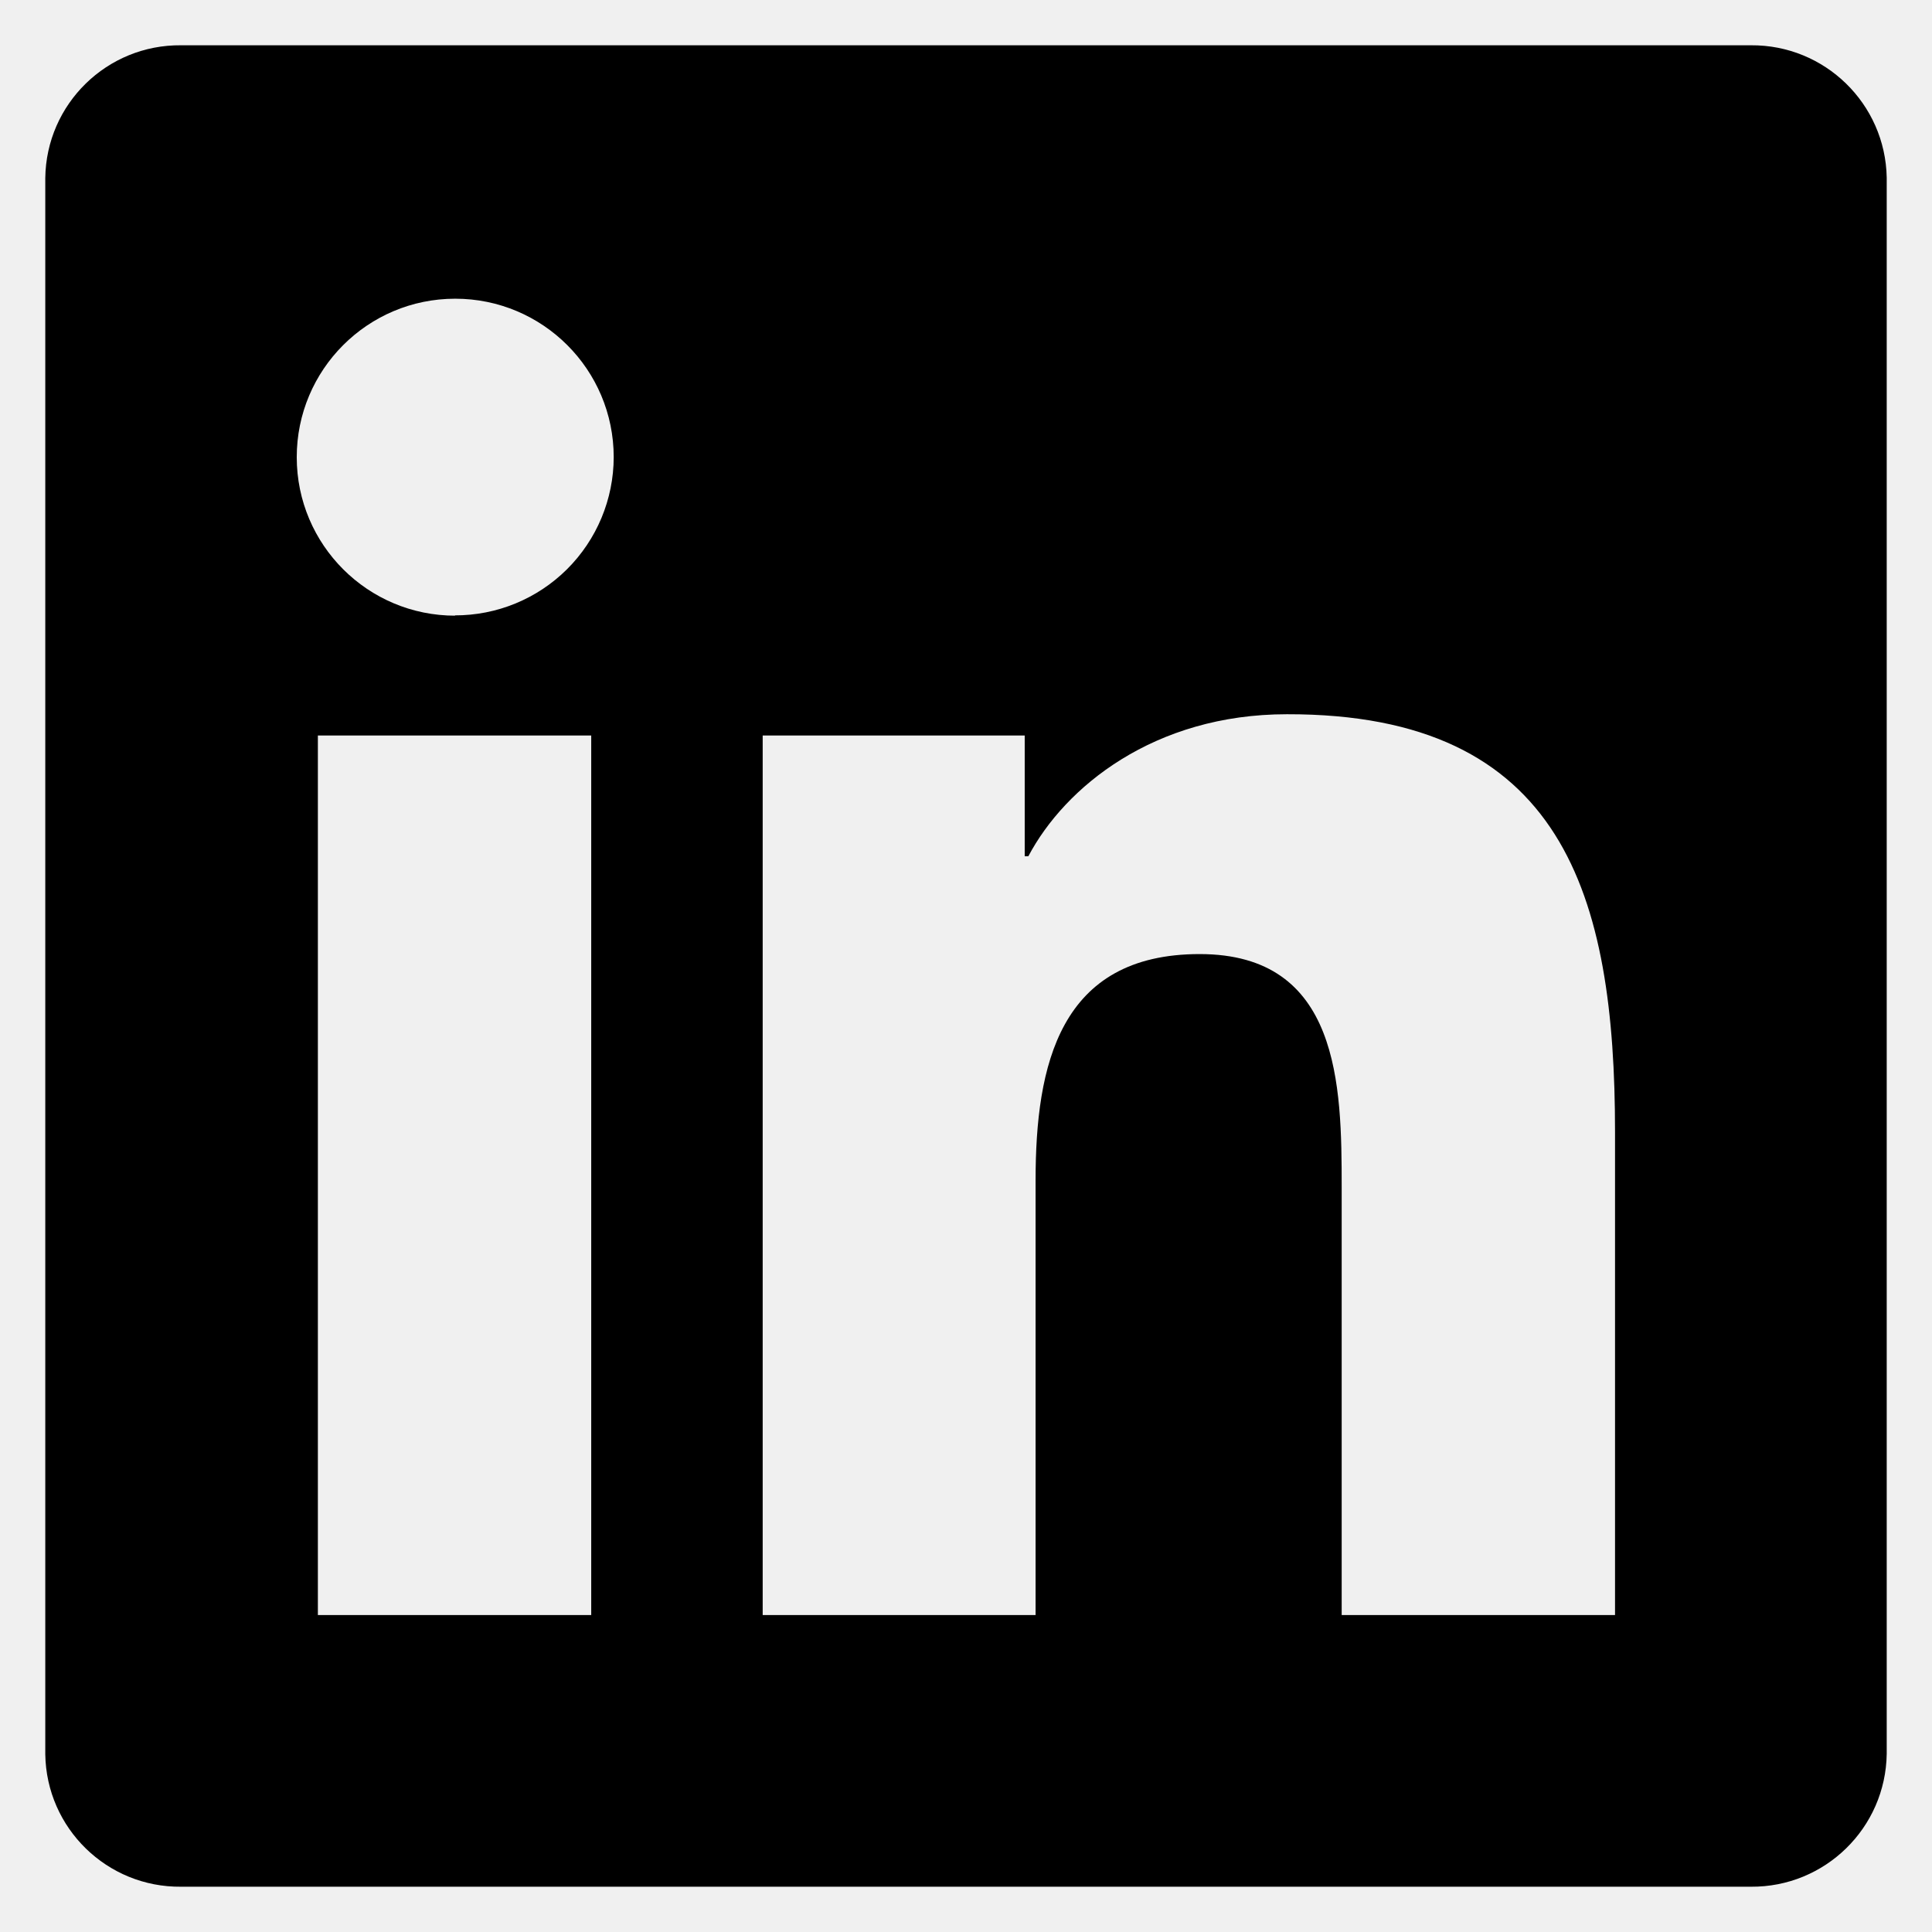
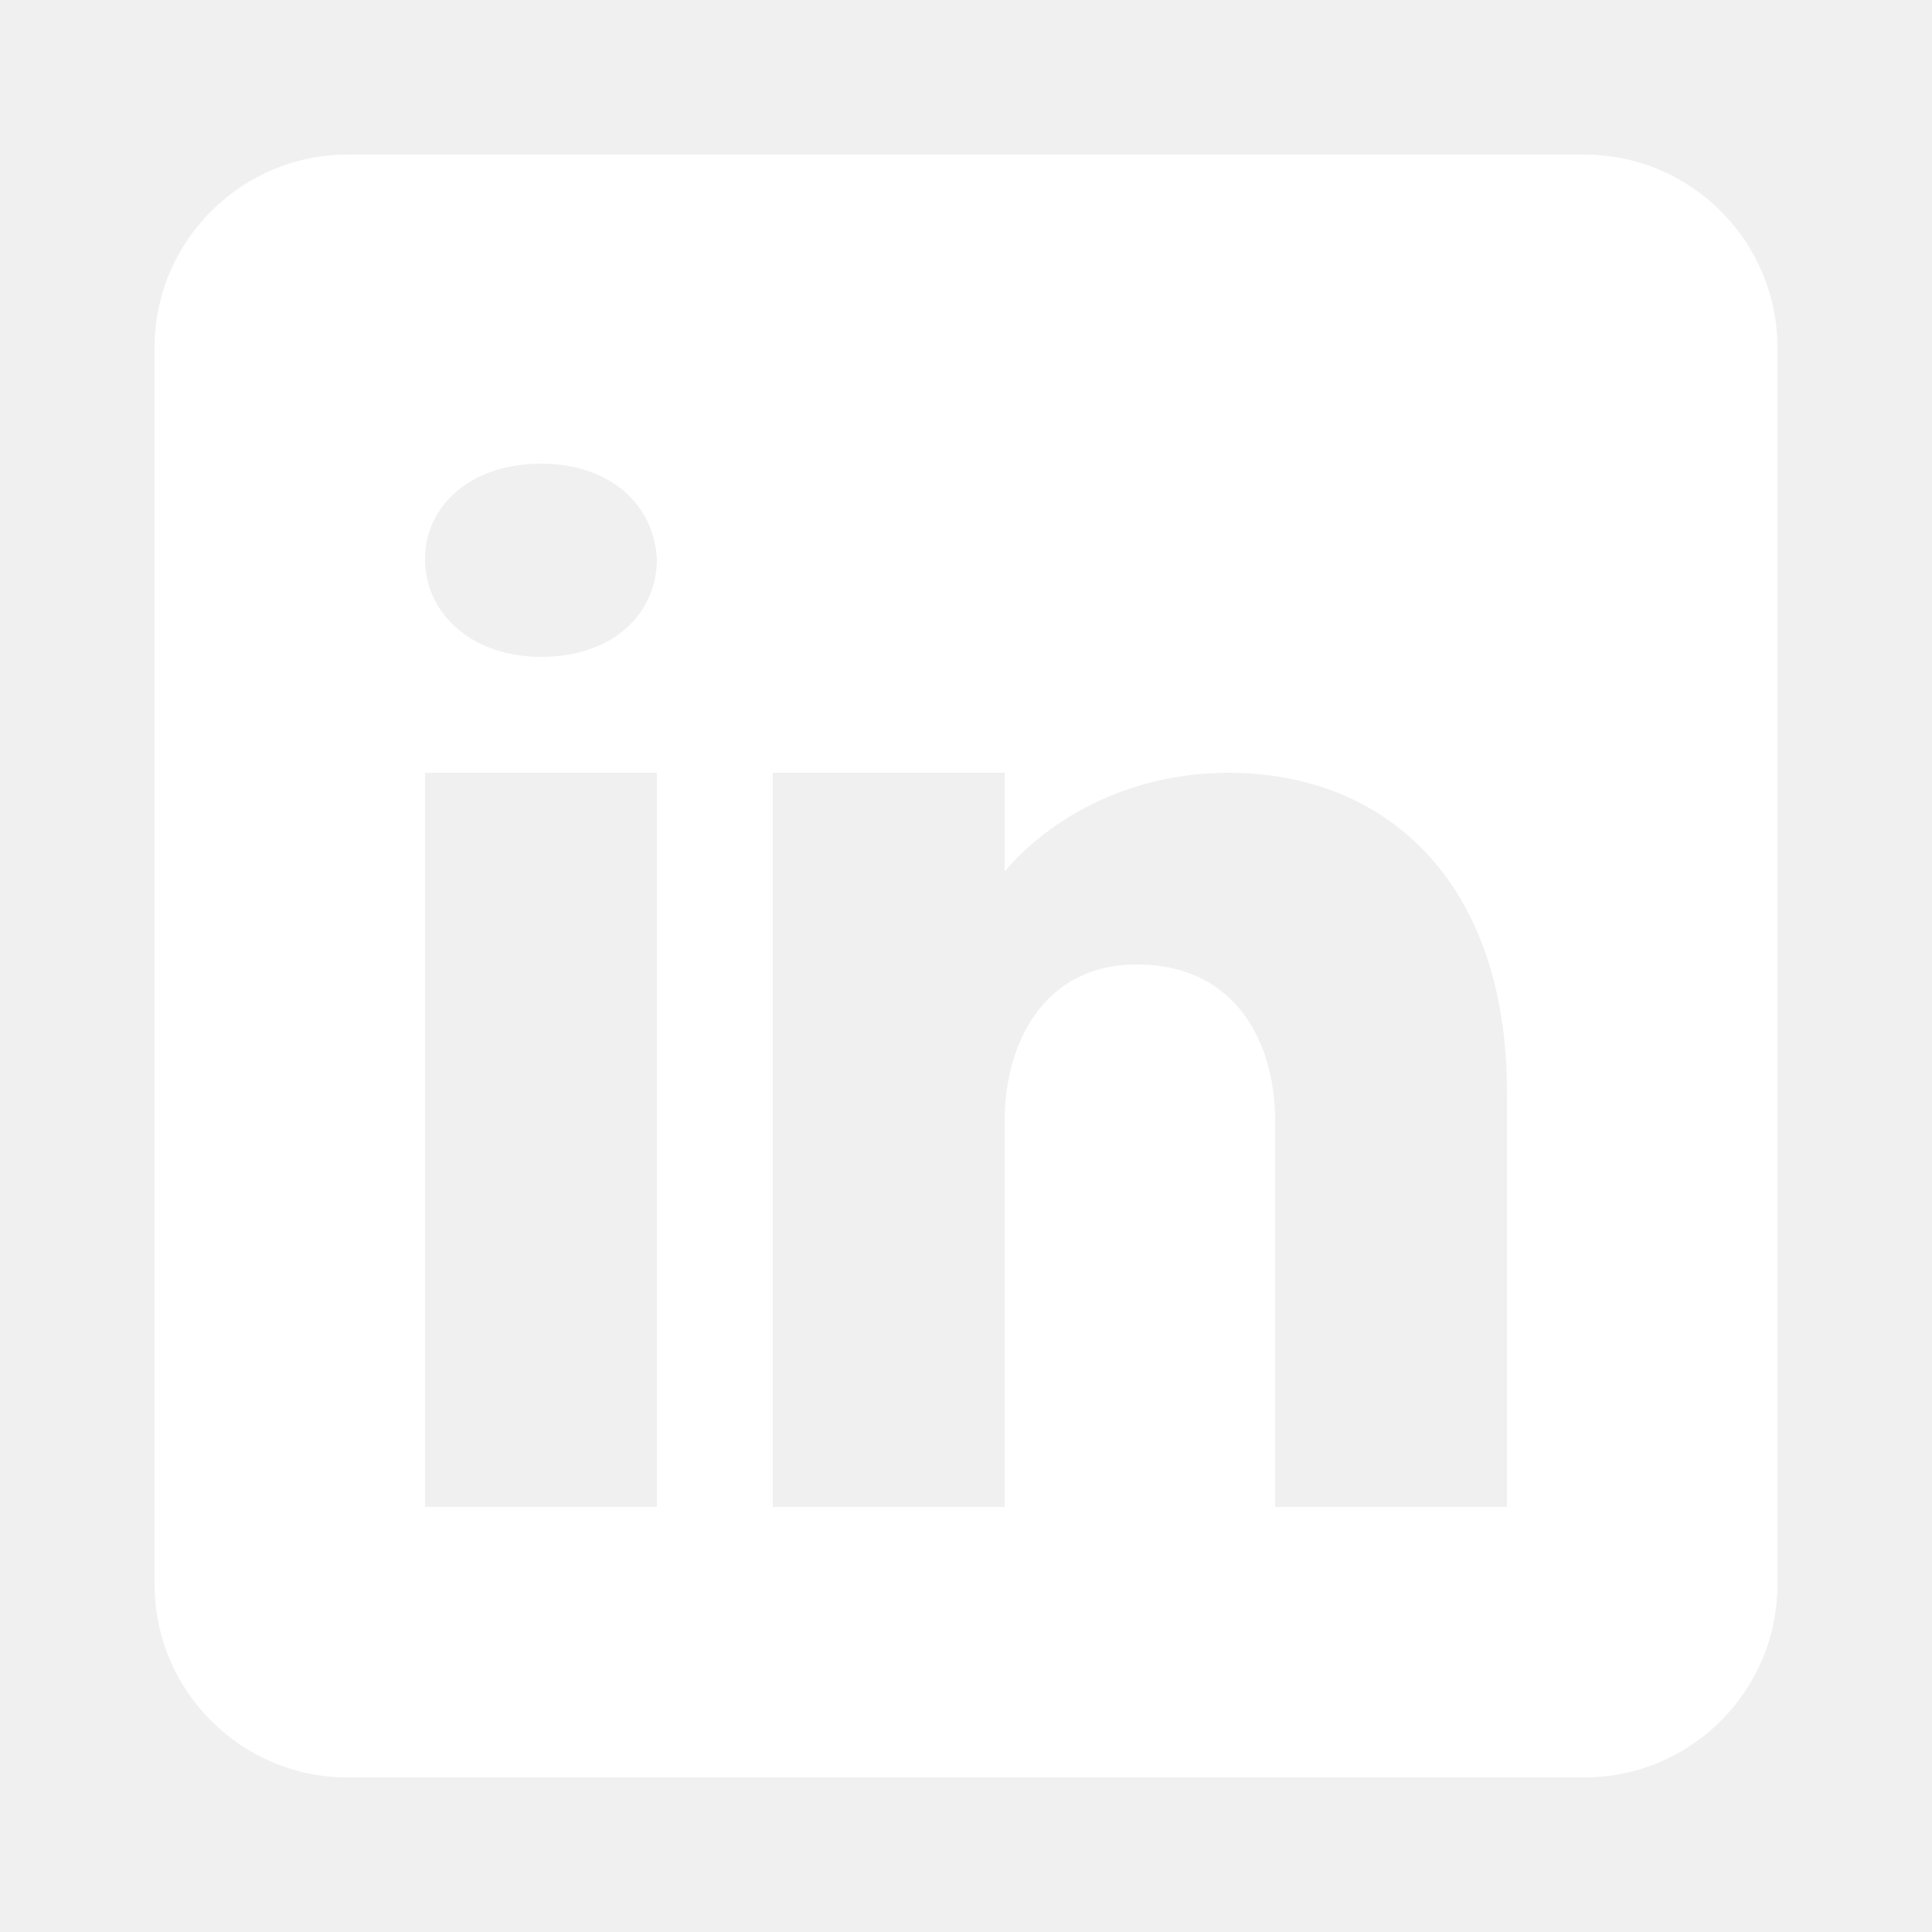
- <svg xmlns="http://www.w3.org/2000/svg" viewBox="0 0 128 128">
-   <path d="M116 3H12a8.91 8.91 0 00-9 8.8v104.42a8.91 8.91 0 009 8.78h104a8.93 8.93 0 009-8.81V11.77A8.93 8.93 0 00116 3zM39.17 107H21.06V48.73h18.11zm-9-66.21a10.5 10.5 0 1110.49-10.5 10.5 10.5 0 01-10.54 10.48zM107 107H88.89V78.65c0-6.75-.12-15.44-9.41-15.44s-10.87 7.36-10.87 15V107H50.53V48.73h17.36v8h.24c2.42-4.58 8.32-9.41 17.13-9.41C103.6 47.28 107 59.35 107 75z" />
+ <svg xmlns="http://www.w3.org/2000/svg" viewBox="0,0,256,256" width="250px" height="250px">
+   <g fill="#ffffff" fill-rule="nonzero" stroke="none" stroke-width="1" stroke-linecap="butt" stroke-linejoin="miter" stroke-miterlimit="10" stroke-dasharray="" stroke-dashoffset="0" font-family="none" font-weight="none" font-size="none" text-anchor="none" style="mix-blend-mode: normal">
+     <g transform="scale(5.12,5.12)">
+       <path d="M41,4h-32c-2.76,0 -5,2.24 -5,5v32c0,2.76 2.24,5 5,5h32c2.76,0 5,-2.24 5,-5v-32c0,-2.76 -2.24,-5 -5,-5zM17,20v19h-6v-19zM11,14.47c0,-1.4 1.2,-2.47 3,-2.47c1.8,0 2.93,1.07 3,2.47c0,1.4 -1.12,2.53 -3,2.53c-1.8,0 -3,-1.13 -3,-2.53zM39,39h-6c0,0 0,-9.26 0,-10c0,-2 -1,-4 -3.5,-4.04h-0.08c-2.42,0 -3.42,2.06 -3.42,4.04c0,0.91 0,10 0,10h-6v-19h6v2.56c0,0 1.93,-2.56 5.81,-2.56c3.97,0 7.19,2.73 7.19,8.26z" />
+     </g>
+   </g>
</svg>
